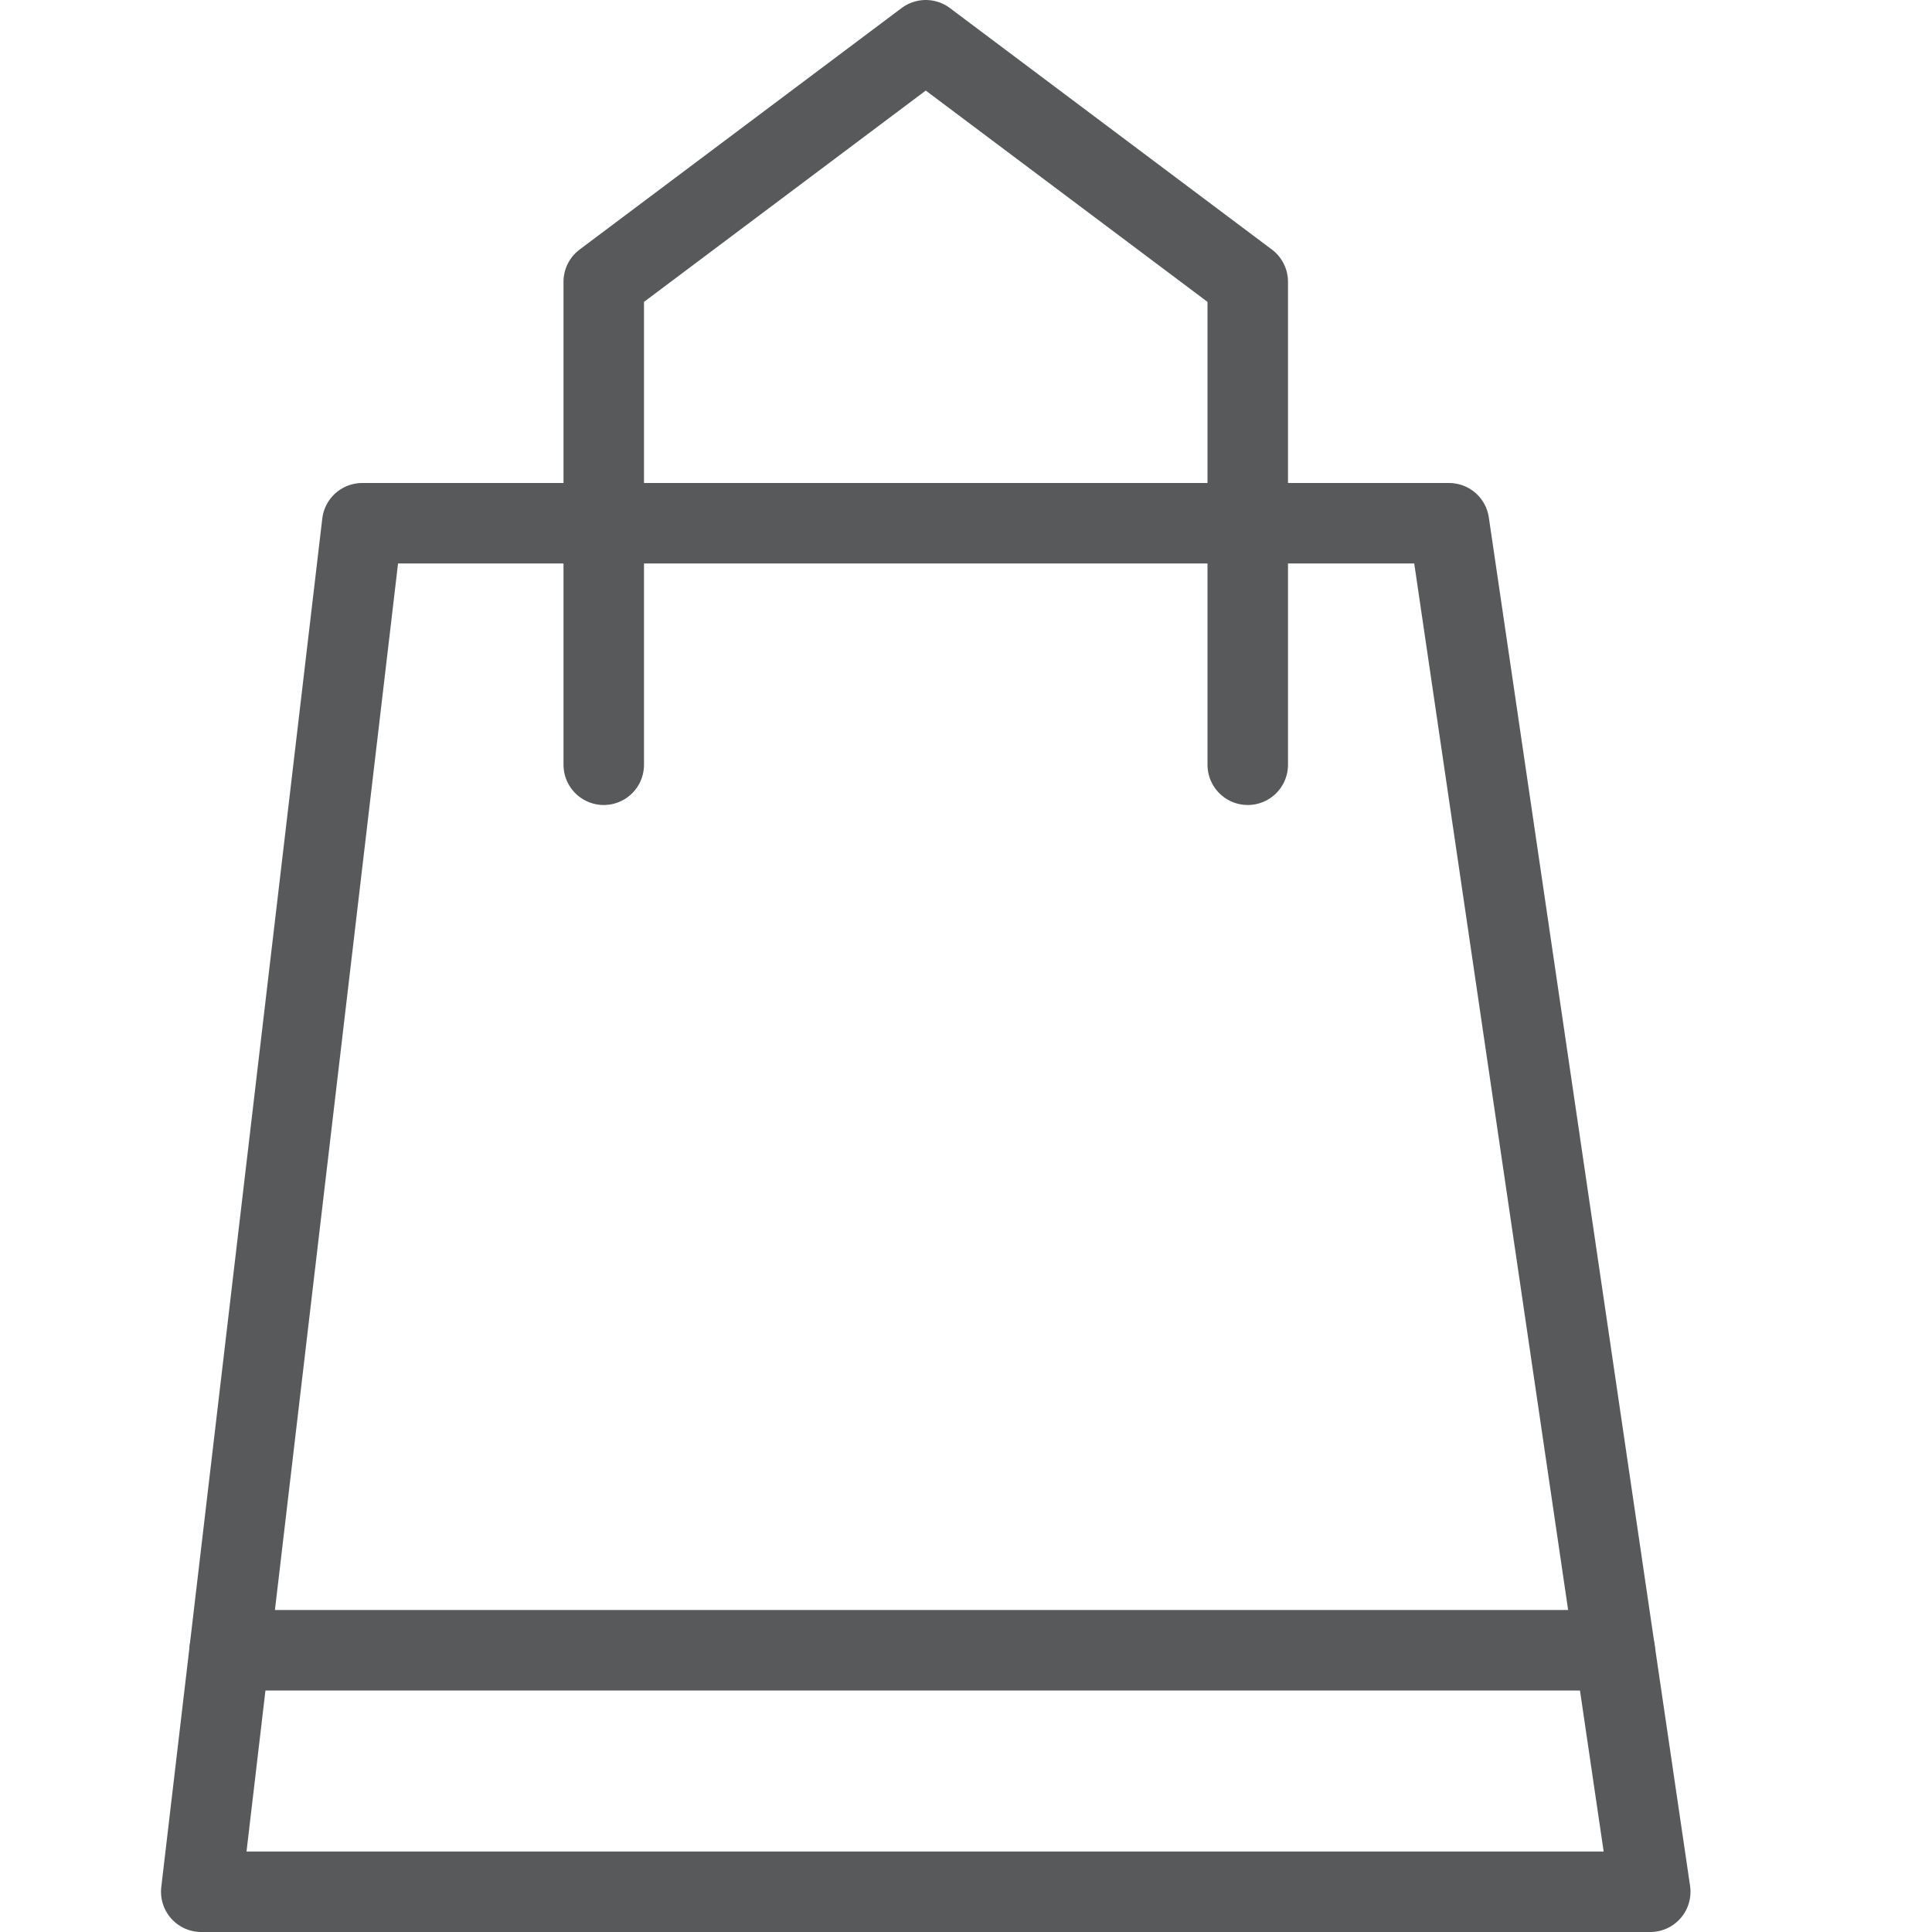
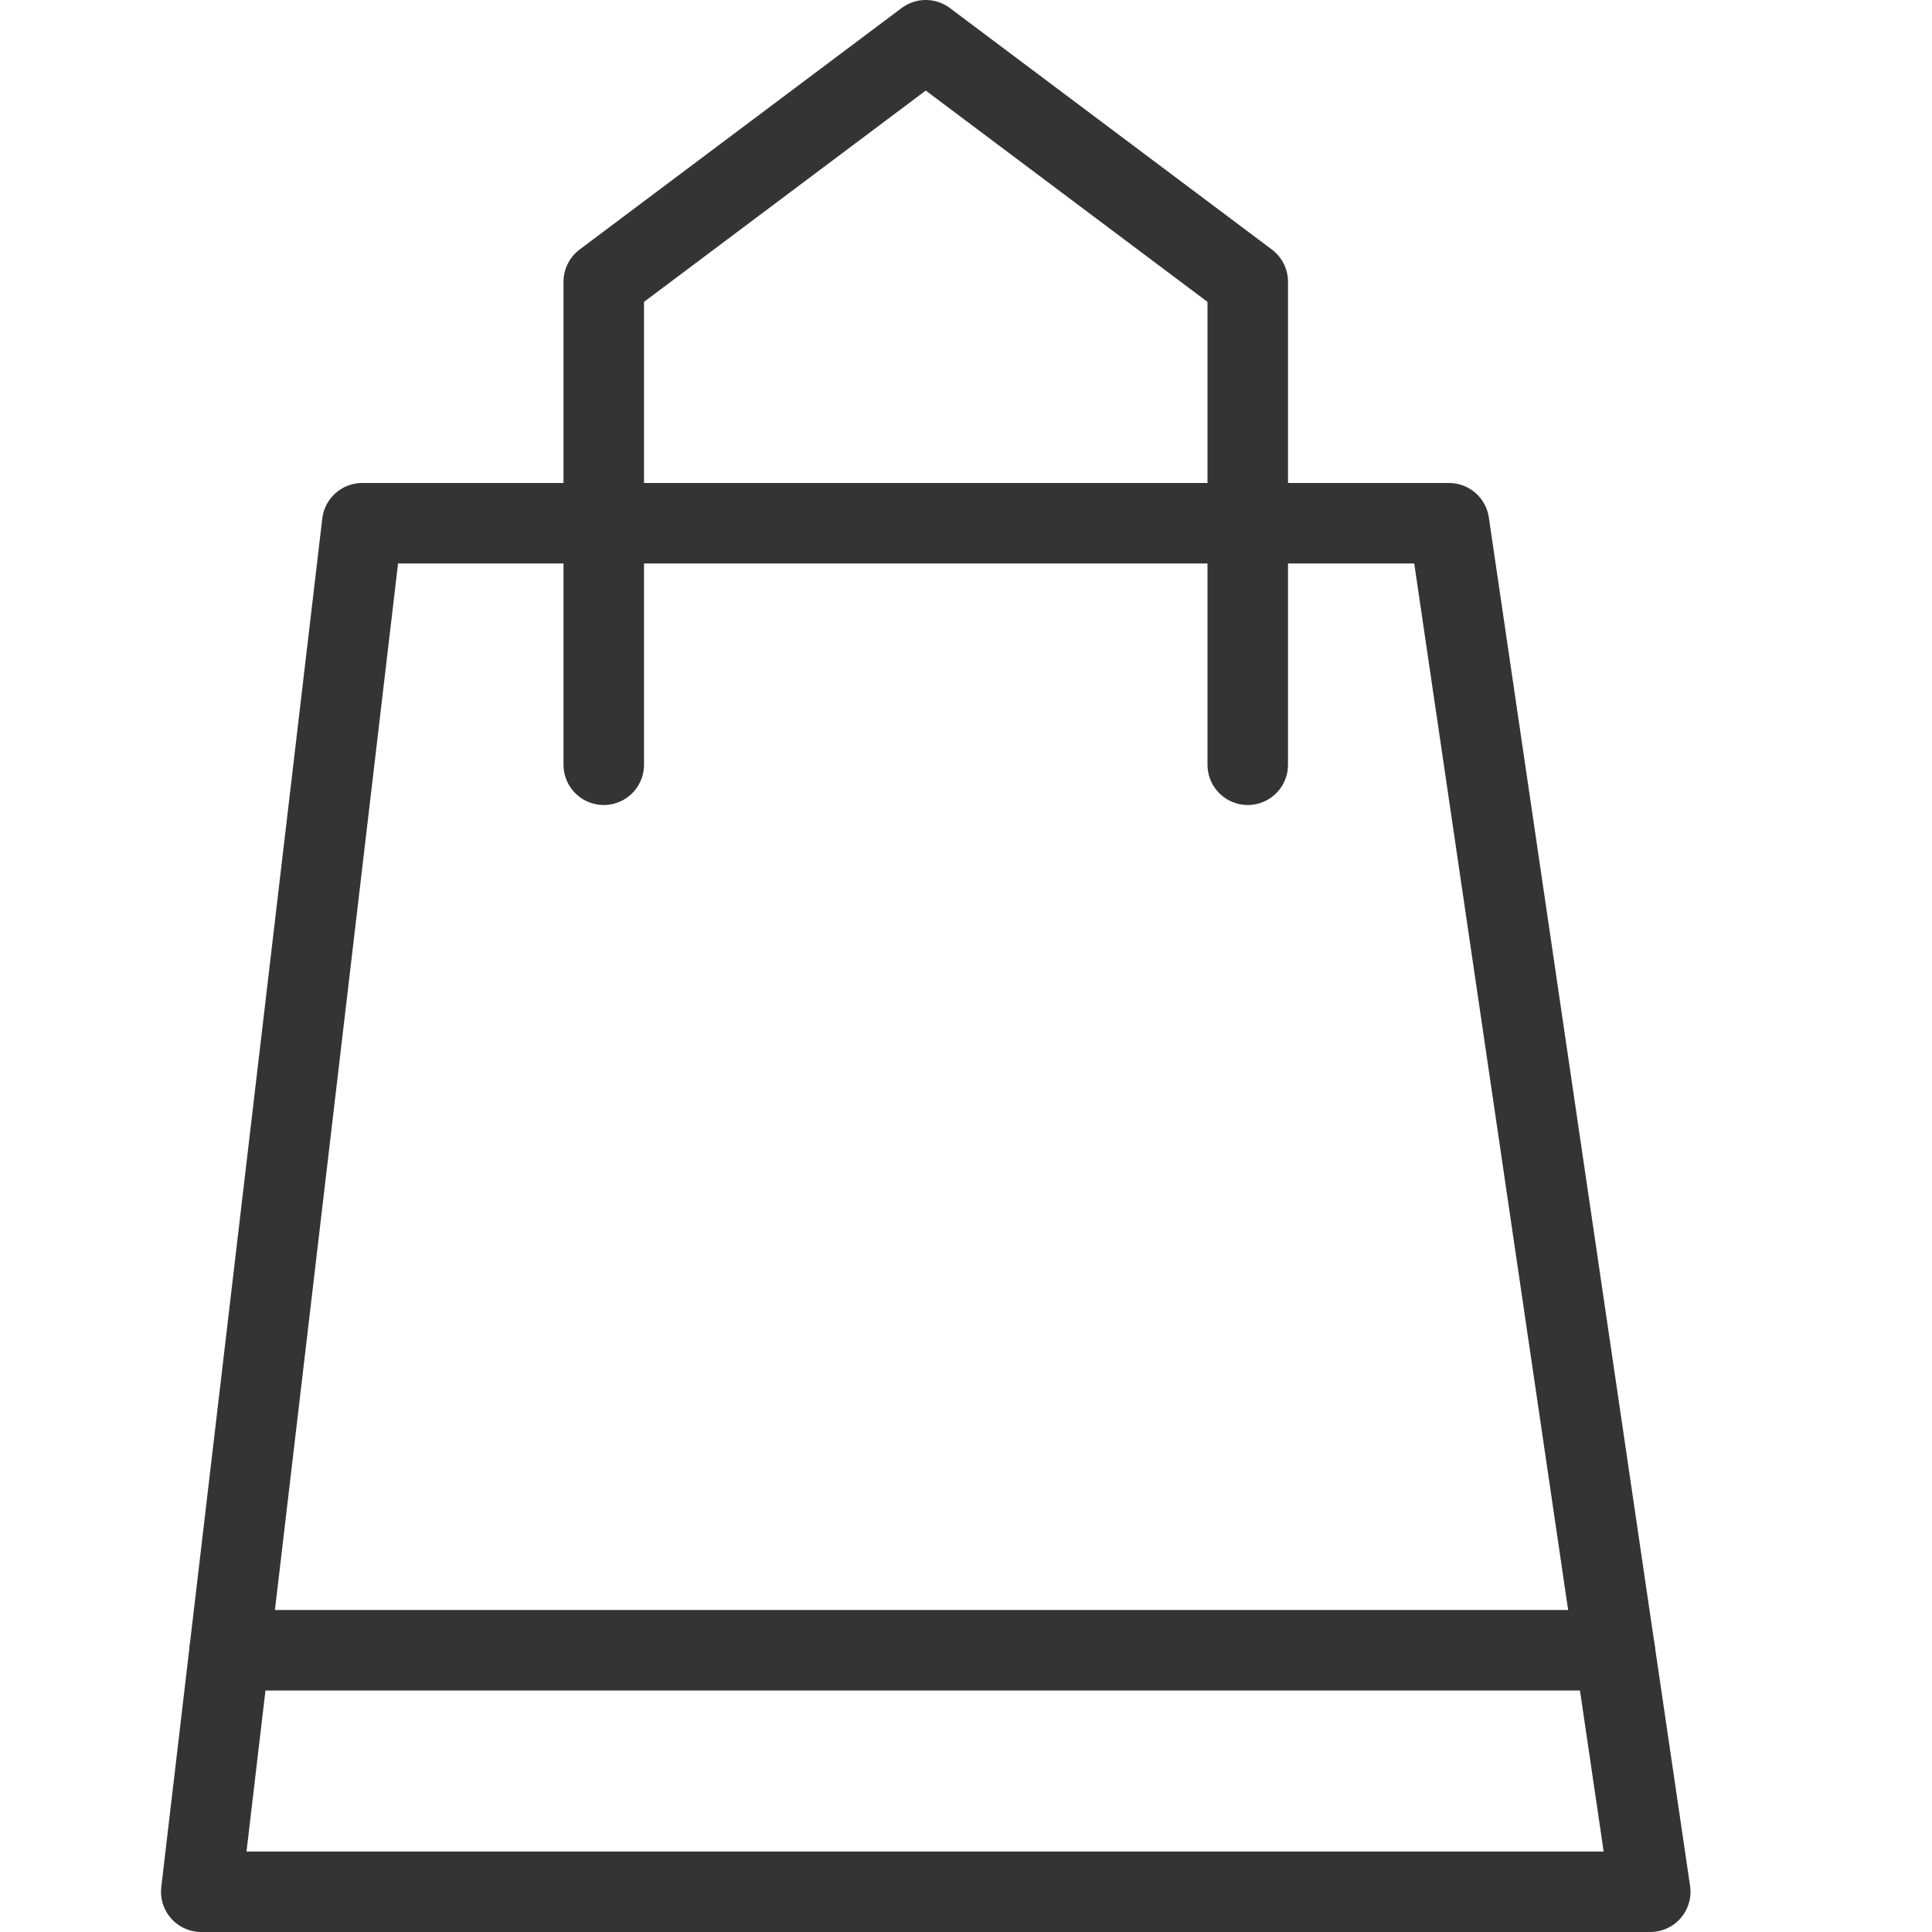
- <svg xmlns="http://www.w3.org/2000/svg" version="1.1" x="0px" y="0px" width="24px" height="24px" viewBox="0 0 24 24" enable-background="new 0 0 24 24" xml:space="preserve">
-   <g id="Black">
-     <g>
-       <polyline fill="none" stroke="#58595B" stroke-linecap="round" stroke-linejoin="round" stroke-miterlimit="10" points="15.5,9.5     15.5,3.5 11.5,0.5 7.5,3.5 7.5,9.5   " />
-       <polygon fill="none" stroke="#58595B" stroke-linecap="round" stroke-linejoin="round" stroke-miterlimit="10" points="20.5,23.5     2.5,23.5 4.5,6.5 18,6.5   " />
-       <line fill="none" stroke="#58595B" stroke-linecap="round" stroke-linejoin="round" stroke-miterlimit="10" x1="2.853" y1="20.5" x2="20.059" y2="20.5" />
+ <svg xmlns="http://www.w3.org/2000/svg" enable-background="new 0 0 24 24" height="24" viewBox="0 0 24 24" width="24">
+   <g fill="none">
+     <g stroke="#343434" stroke-linecap="round" stroke-linejoin="round" stroke-miterlimit="10">
+       <path d="m15.5 9.5v-6l-4-3-4 3v6" />
+       <path d="m20.5 23.5h-18l2-17h13.5z" />
+       <path d="m2.853 20.5h17.206" />
    </g>
-   </g>
-   <g id="Frames-24px">
-     <rect fill="none" width="24" height="24" />
+     <path d="m0 0h24v24h-24z" />
  </g>
</svg>
